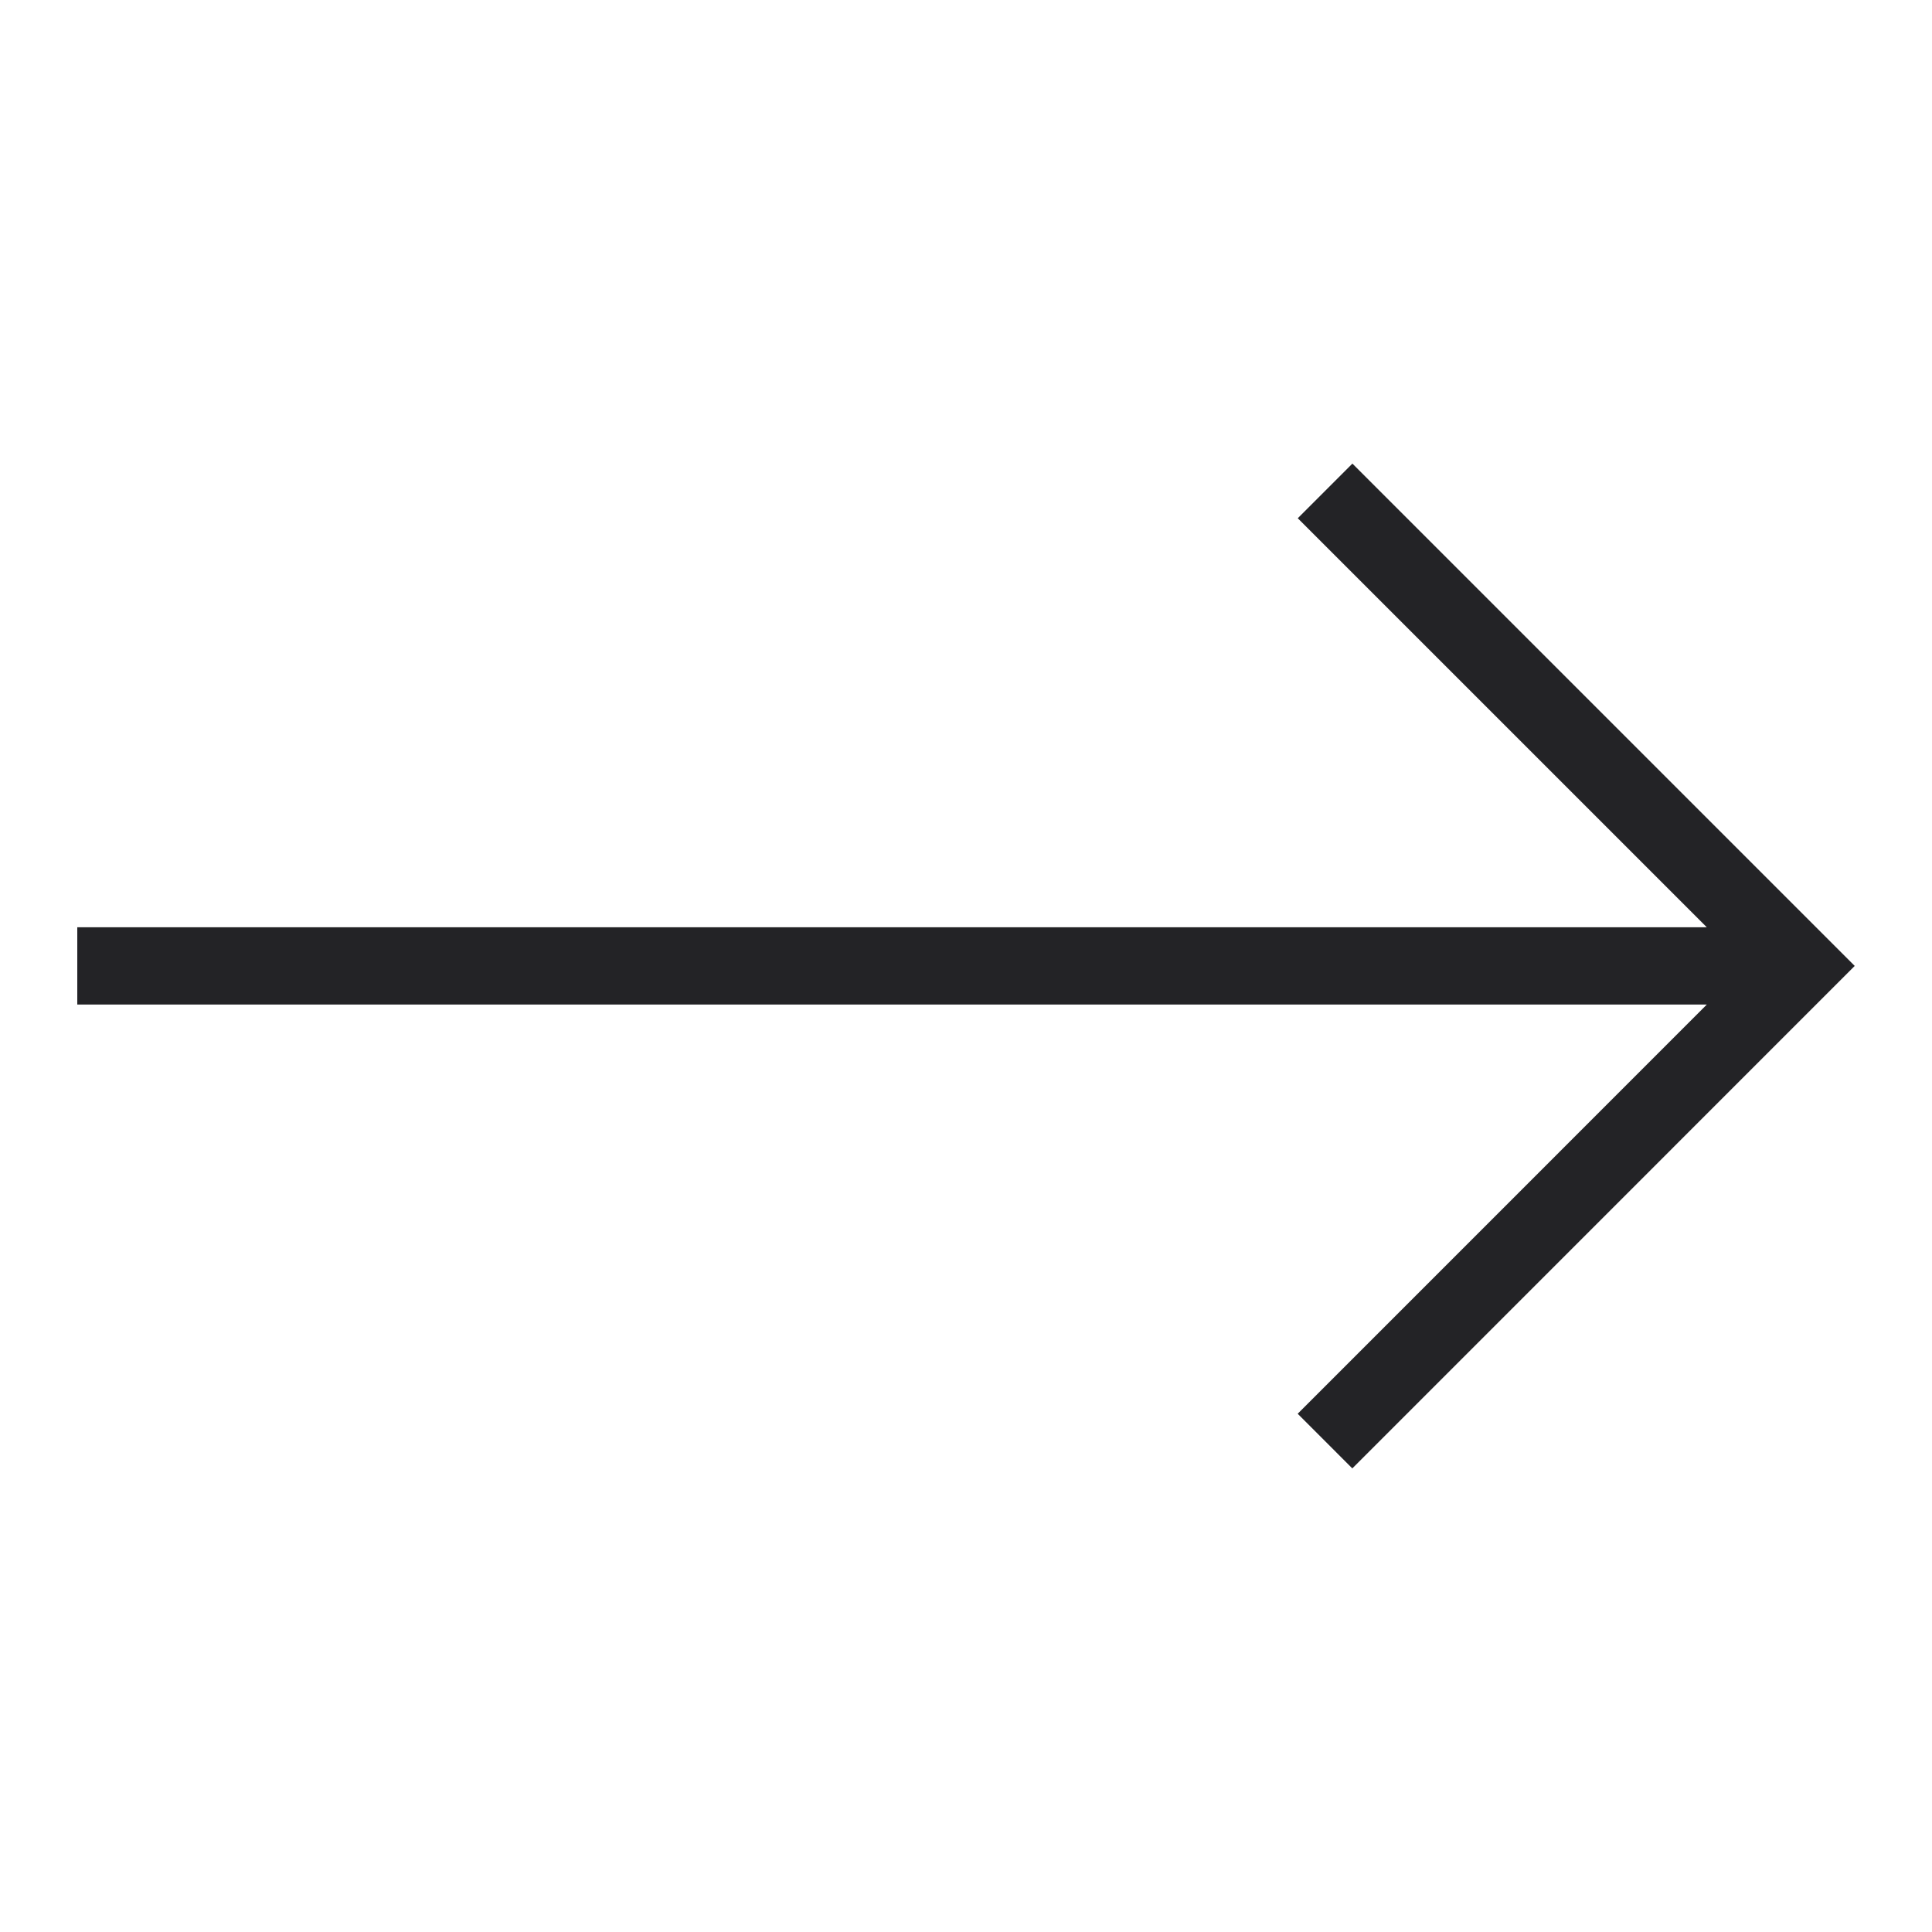
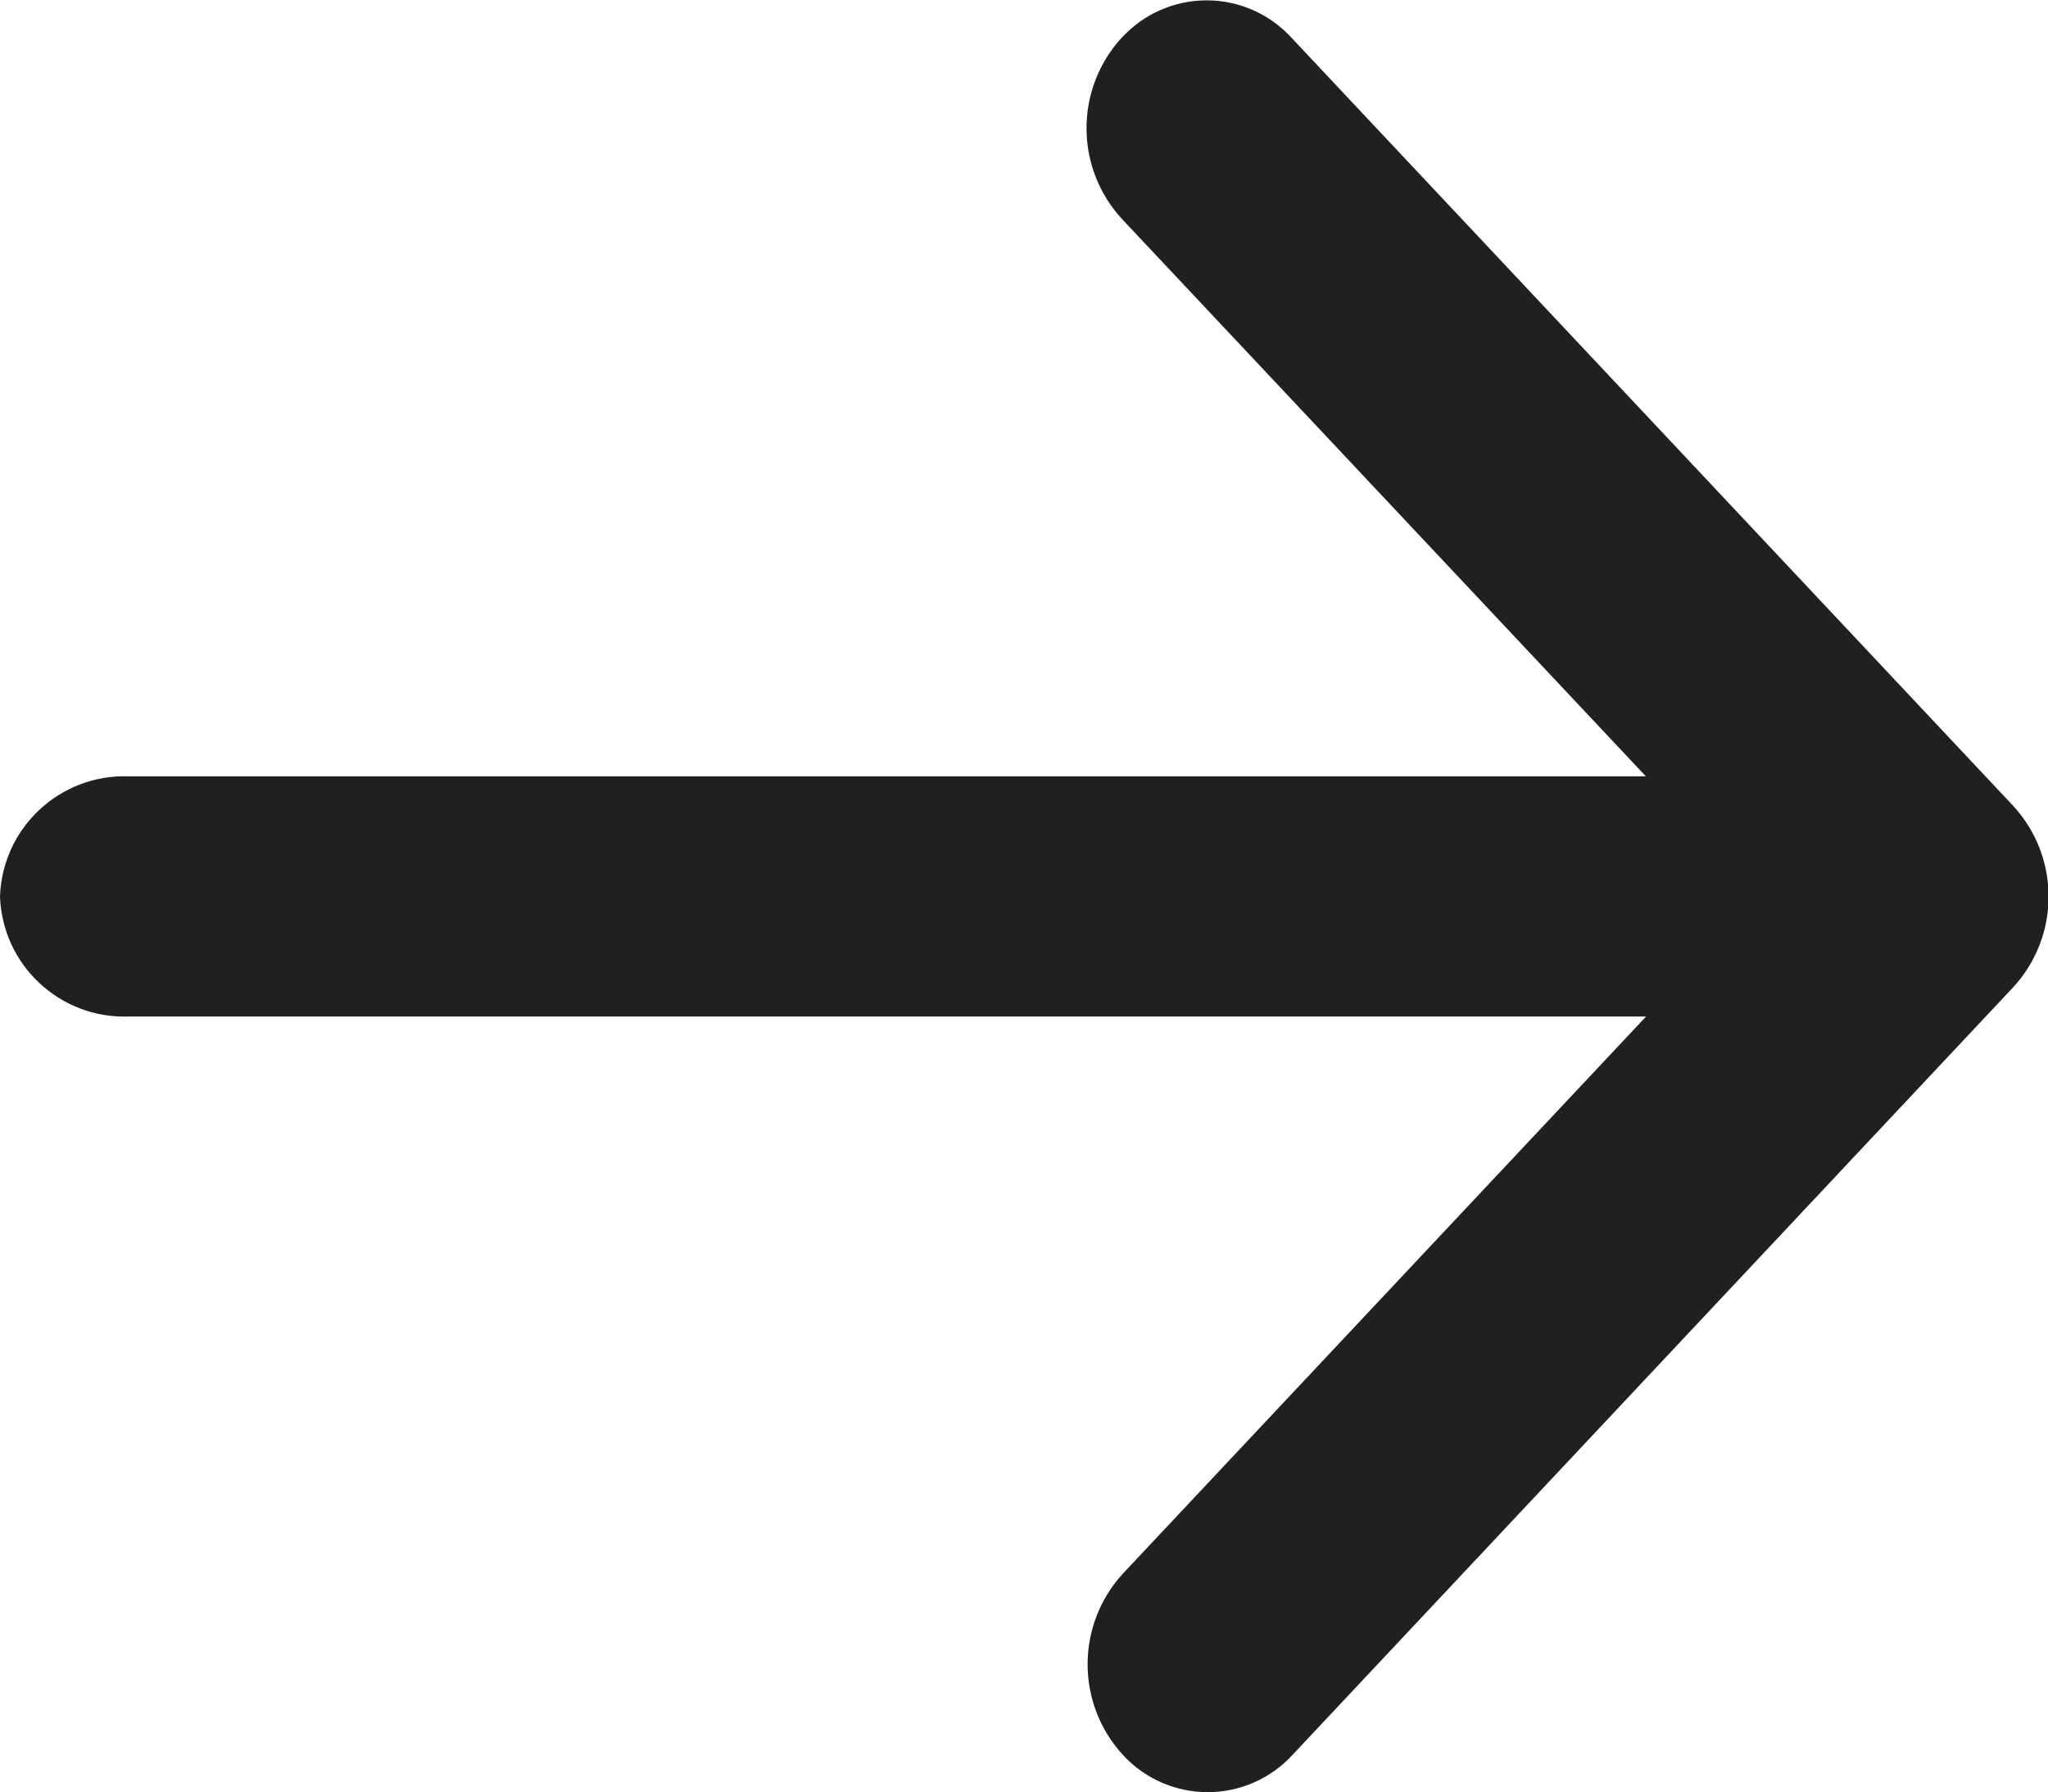
- <svg xmlns="http://www.w3.org/2000/svg" viewBox="0 0 25 25">
-   <g id="Right-2" data-name="Right">
-     <polygon points="17.5 5.999 16.793 6.706 22.086 11.999 1 11.999 1 12.999 22.086 12.999 16.792 18.294 17.499 19.001 24 12.499 17.5 5.999" style="fill:#232326" />
-   </g>
+ <svg xmlns="http://www.w3.org/2000/svg" id="arrow-right-short" width="15.693" height="13.733" viewBox="0 0 15.693 13.733">
+   <path id="Path_22" data-name="Path 22" d="M18.269,10.412a.881.881,0,0,1,1.3,0L25.1,16.3a1.027,1.027,0,0,1,0,1.389l-5.523,5.884a.882.882,0,0,1-1.3,0,1.028,1.028,0,0,1,0-1.389l4.873-5.19L18.269,11.8a1.027,1.027,0,0,1,0-1.389Z" transform="translate(-9.673 -10.123)" fill="#221f20" fill-rule="evenodd" />
+   <path id="Path_23" data-name="Path 23" d="M9,17.8a.954.954,0,0,1,.985-.921h12.8a.923.923,0,1,1,0,1.841H9.985A.954.954,0,0,1,9,17.8Z" transform="translate(-9 -10.929)" fill="#221f20" fill-rule="evenodd" />
</svg>
